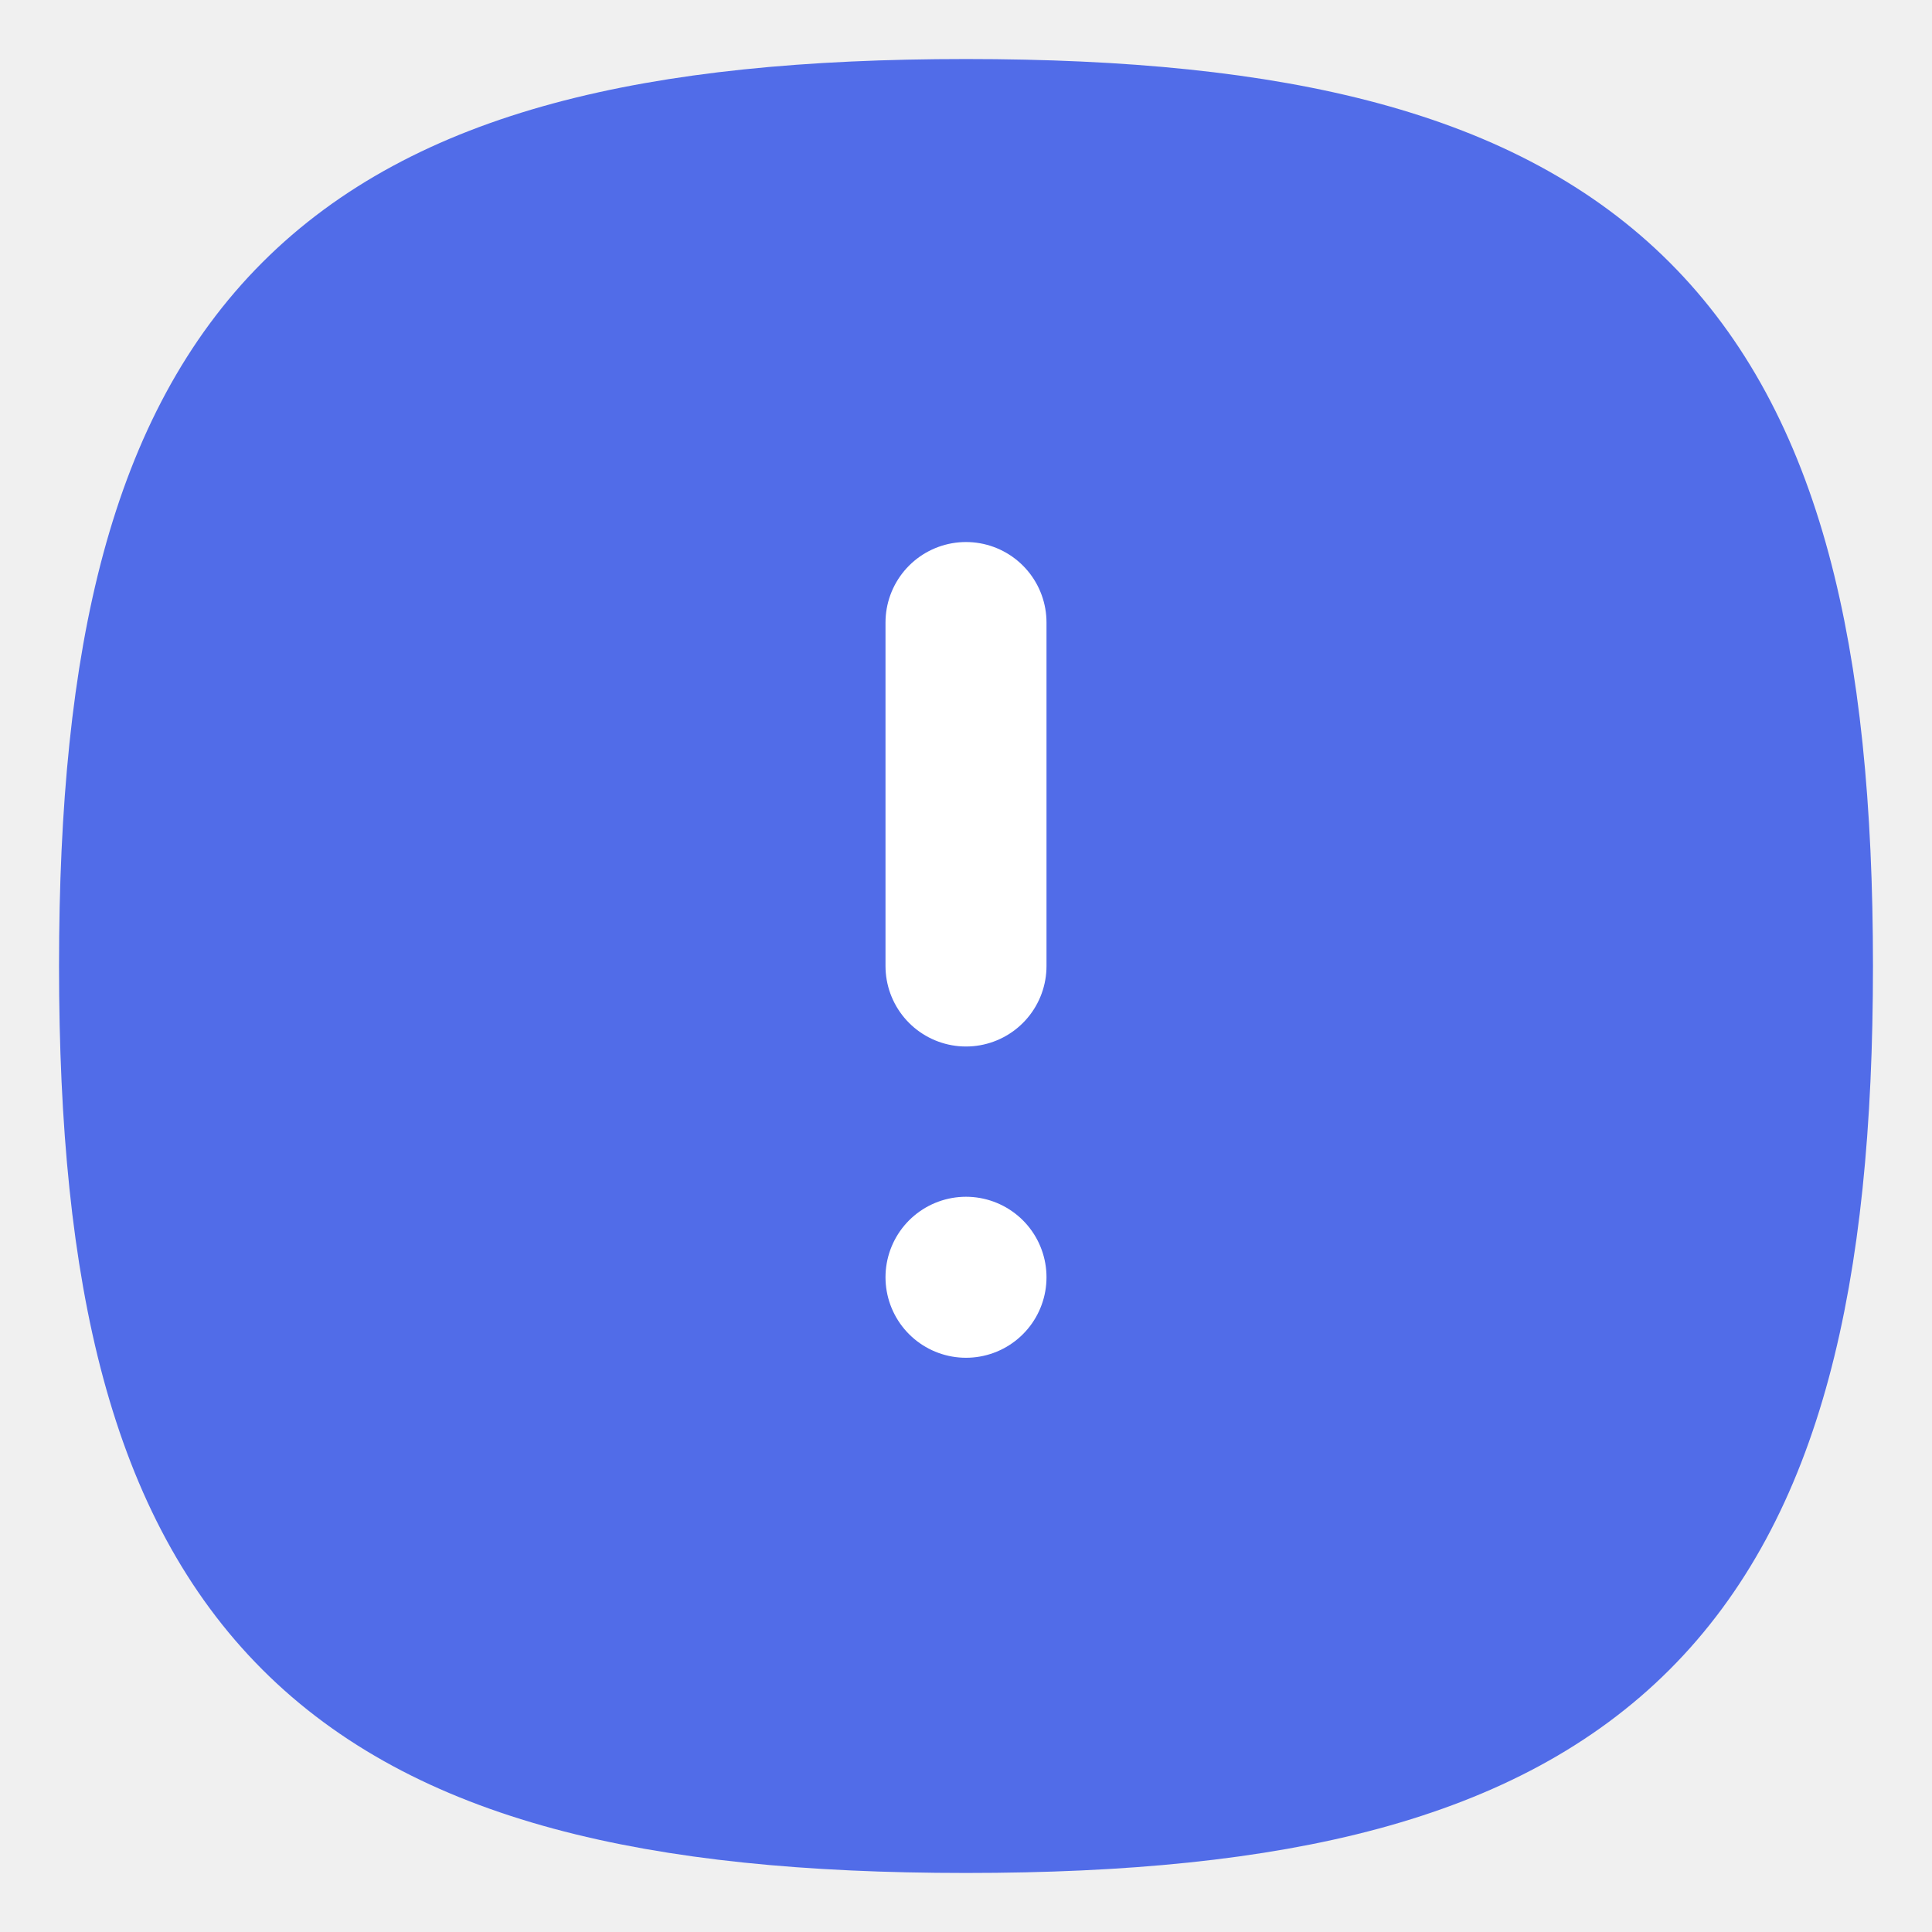
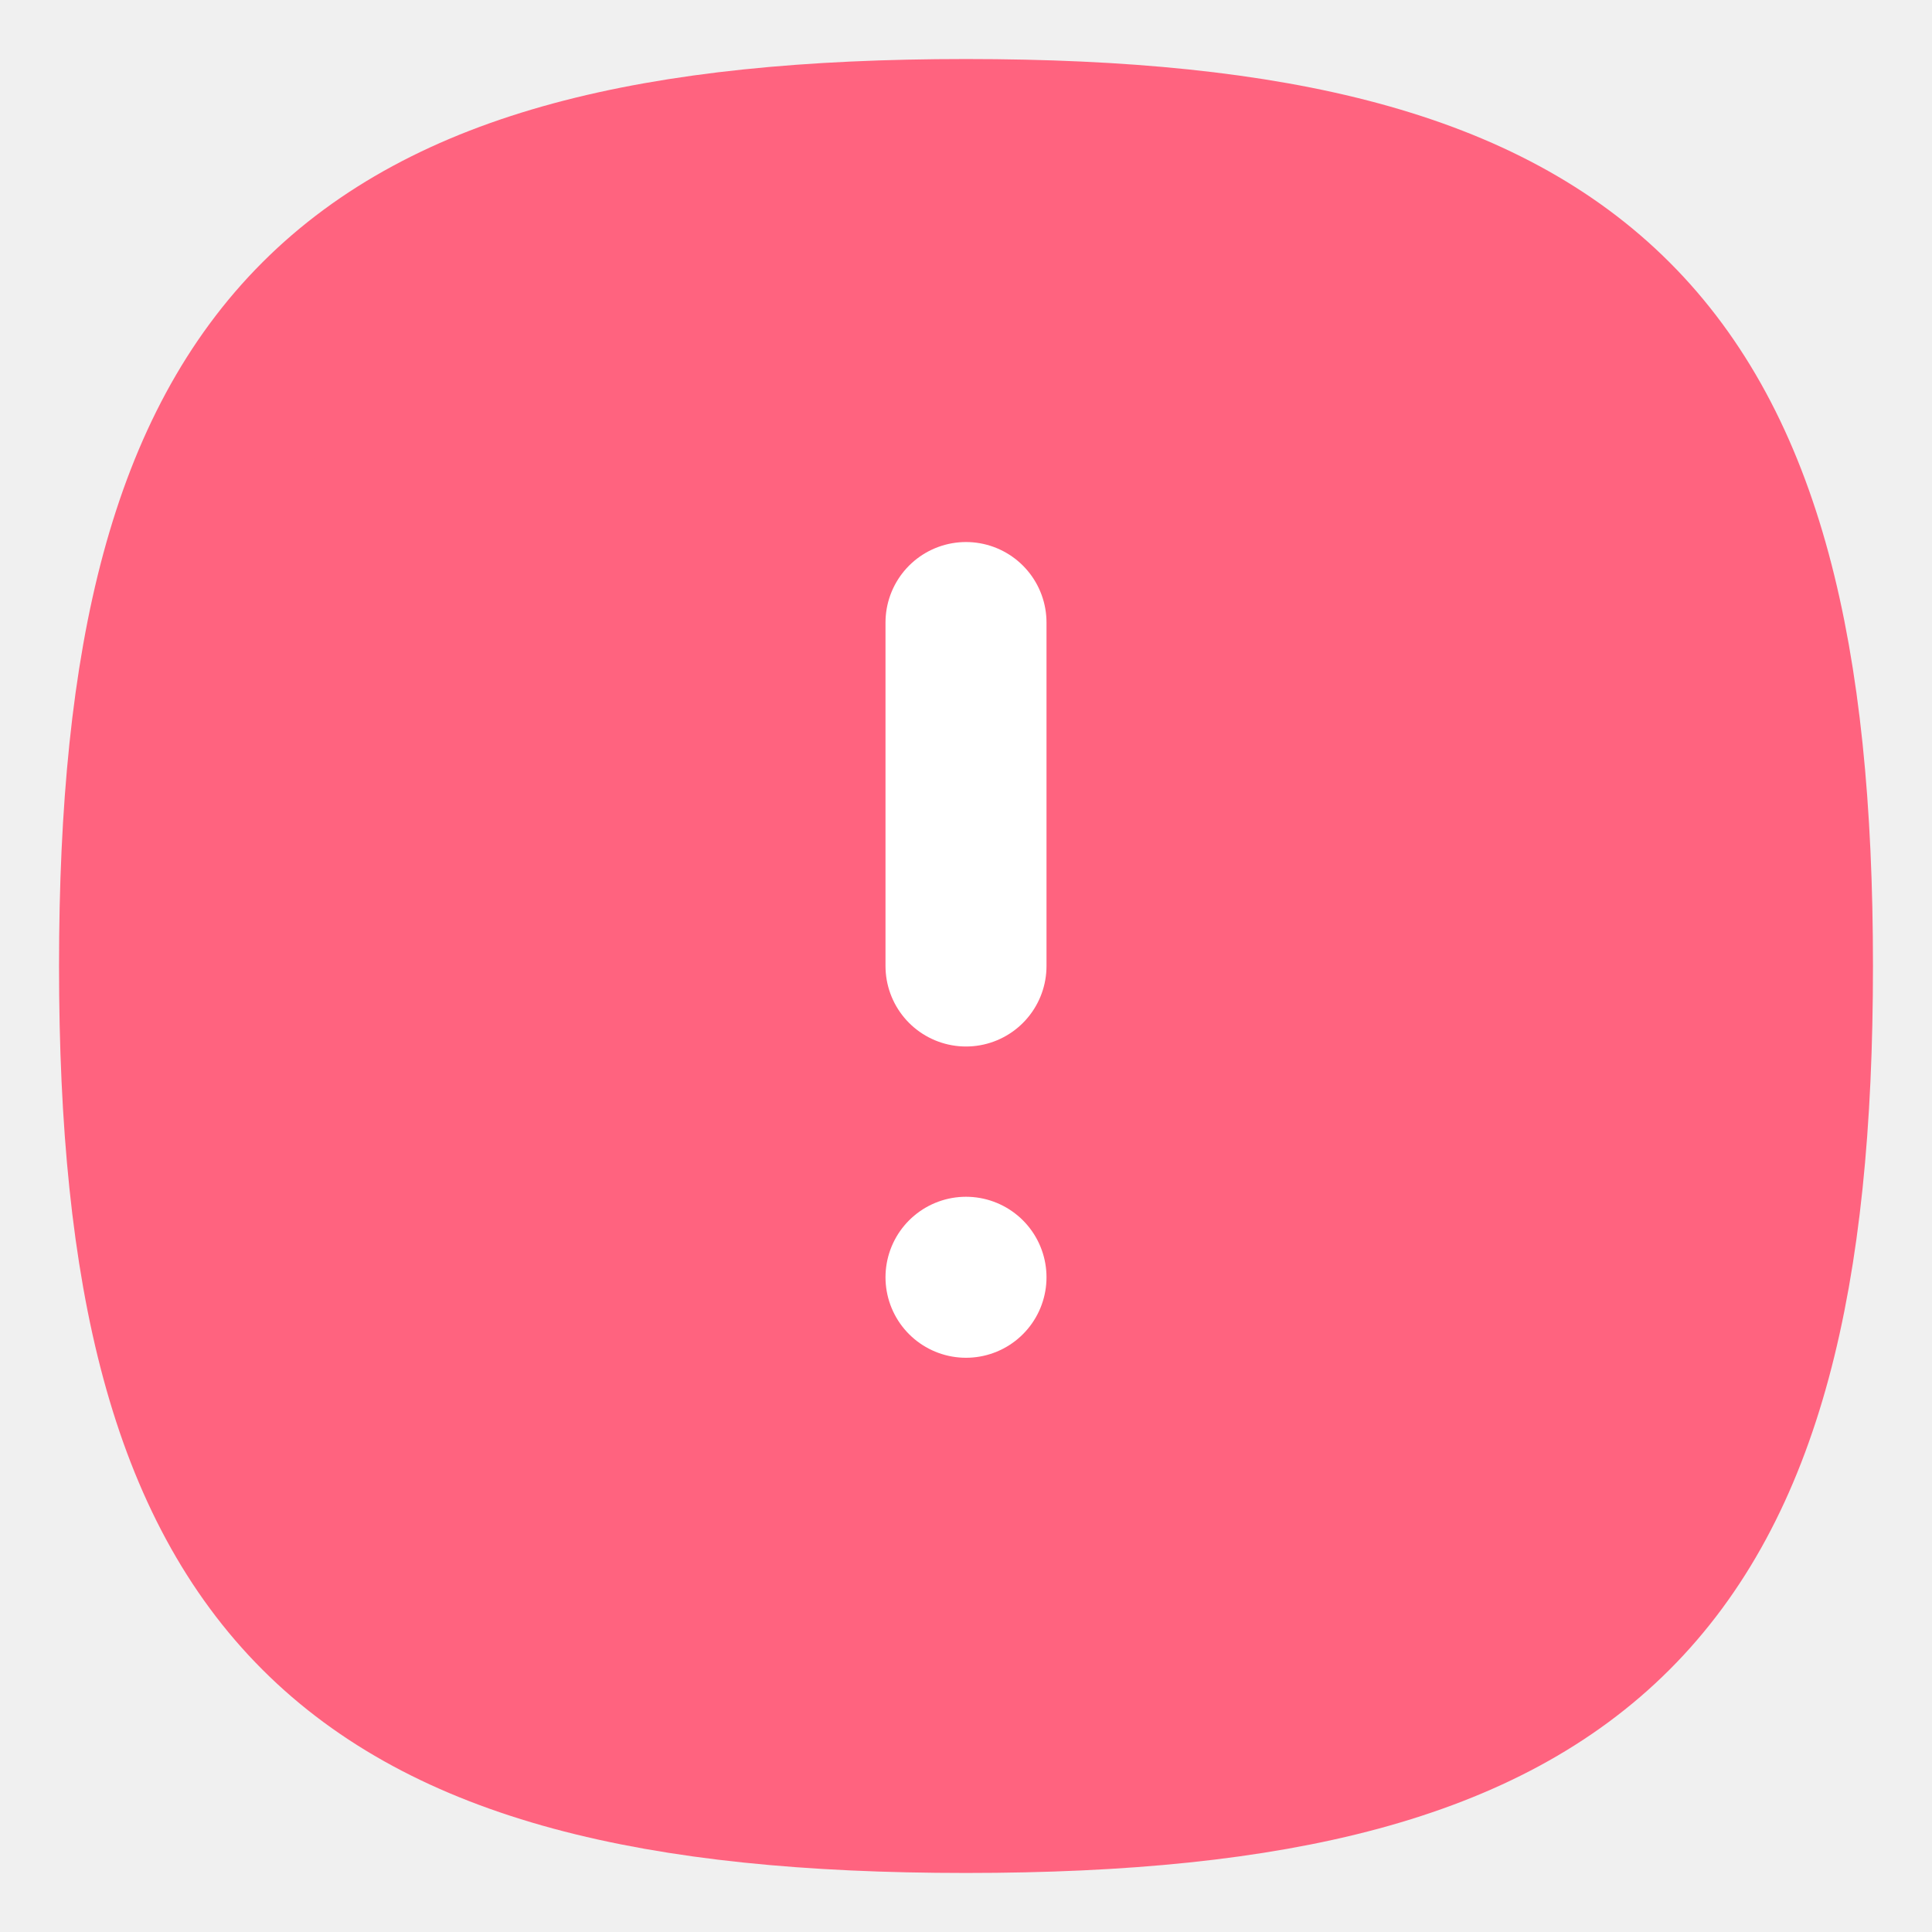
<svg xmlns="http://www.w3.org/2000/svg" version="1.1" id="Layer_1" x="0px" y="0px" viewBox="0 0 18 18" style="enable-background:new 0 0 18 18;" xml:space="preserve">
  <style type="text/css">
- 	.st0{fill:#516CE8;stroke:#516CE8;stroke-width:1.5;stroke-linecap:round;stroke-linejoin:round;}
+ 	.st0{fill:#FF637F;stroke:#FF637F;stroke-width:1.5;stroke-linecap:round;stroke-linejoin:round;}
	.st1{fill:none;stroke:#FFFFFF;stroke-width:1.5;stroke-linecap:round;stroke-linejoin:round;}
</style>
-   <path class="st0" d="M1.3,9c0-5.8,1.9-7.7,7.7-7.7c5.8,0,7.7,1.9,7.7,7.7c0,5.8-1.9,7.7-7.7,7.7C3.2,16.7,1.3,14.8,1.3,9z" />
+   <path class="st0" d="M1.3,9c0-5.8,1.9-7.7,7.7-7.7s7.7,1.9,7.7,7.7s-1.9,7.7-7.7,7.7S1.3,14.8,1.3,9z" />
  <path class="st1" d="M9,5.8V9" />
  <path class="st1" d="M9,11.9L9,11.9" />
</svg>
